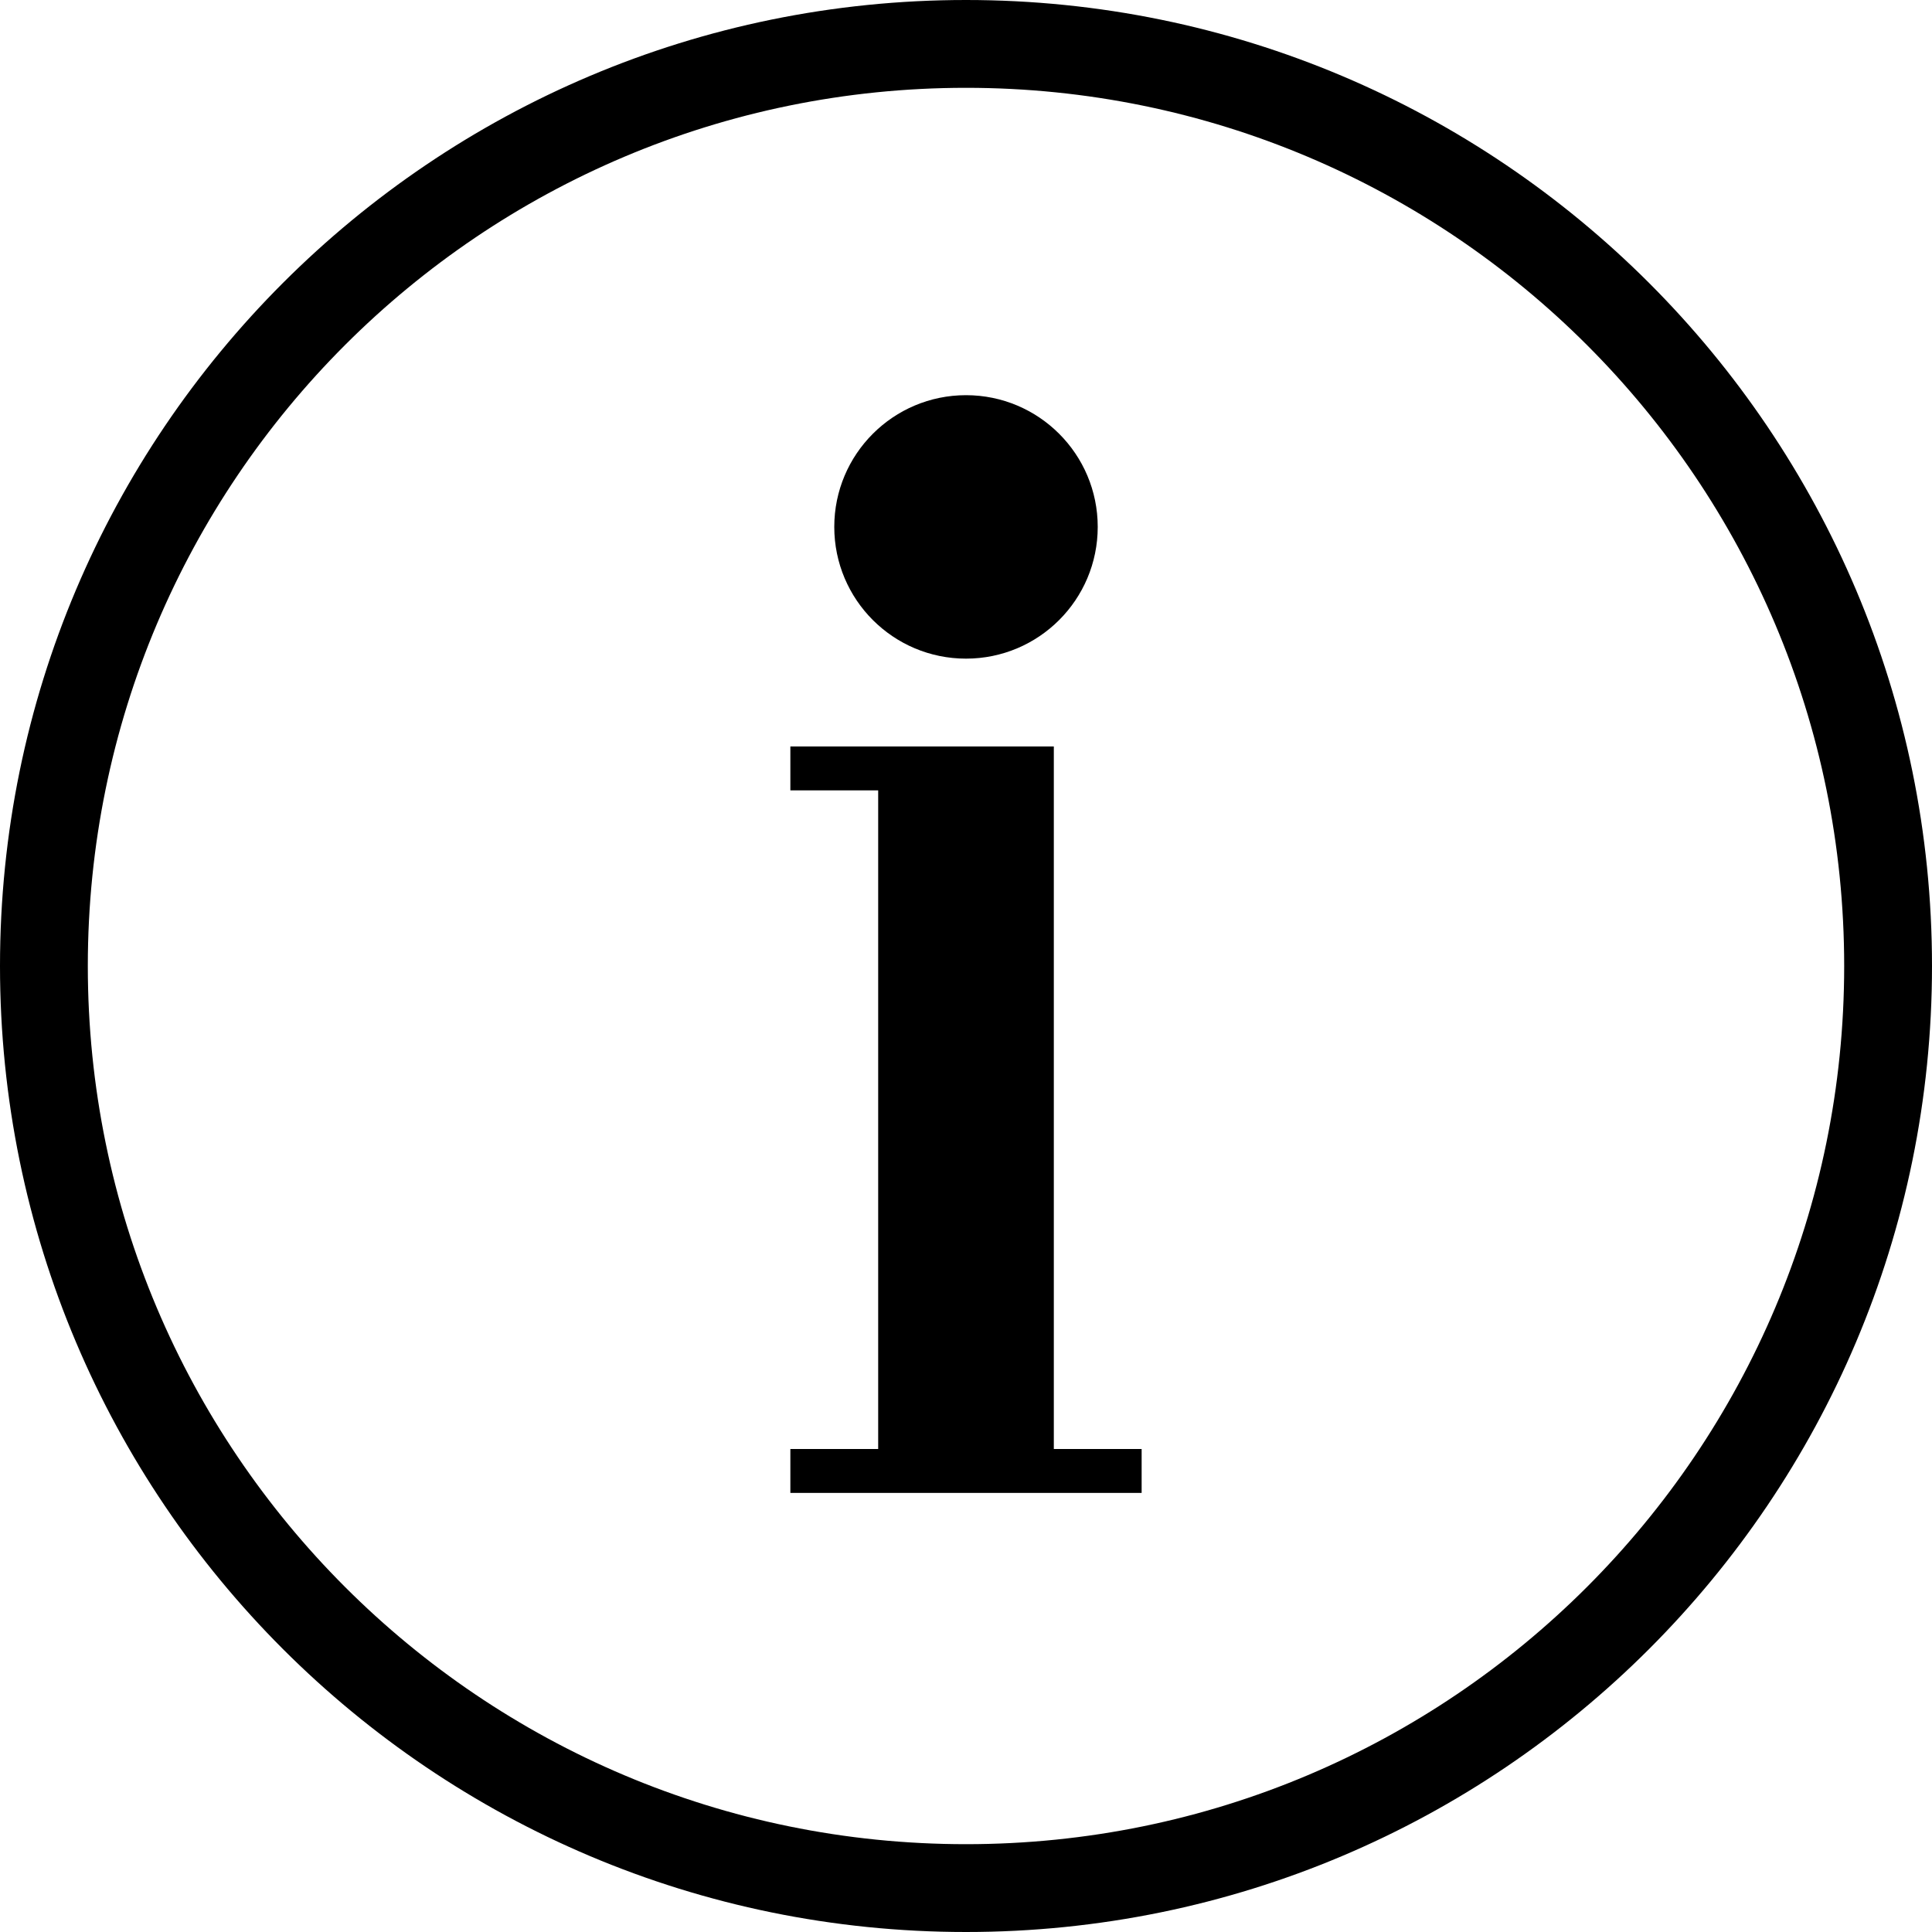
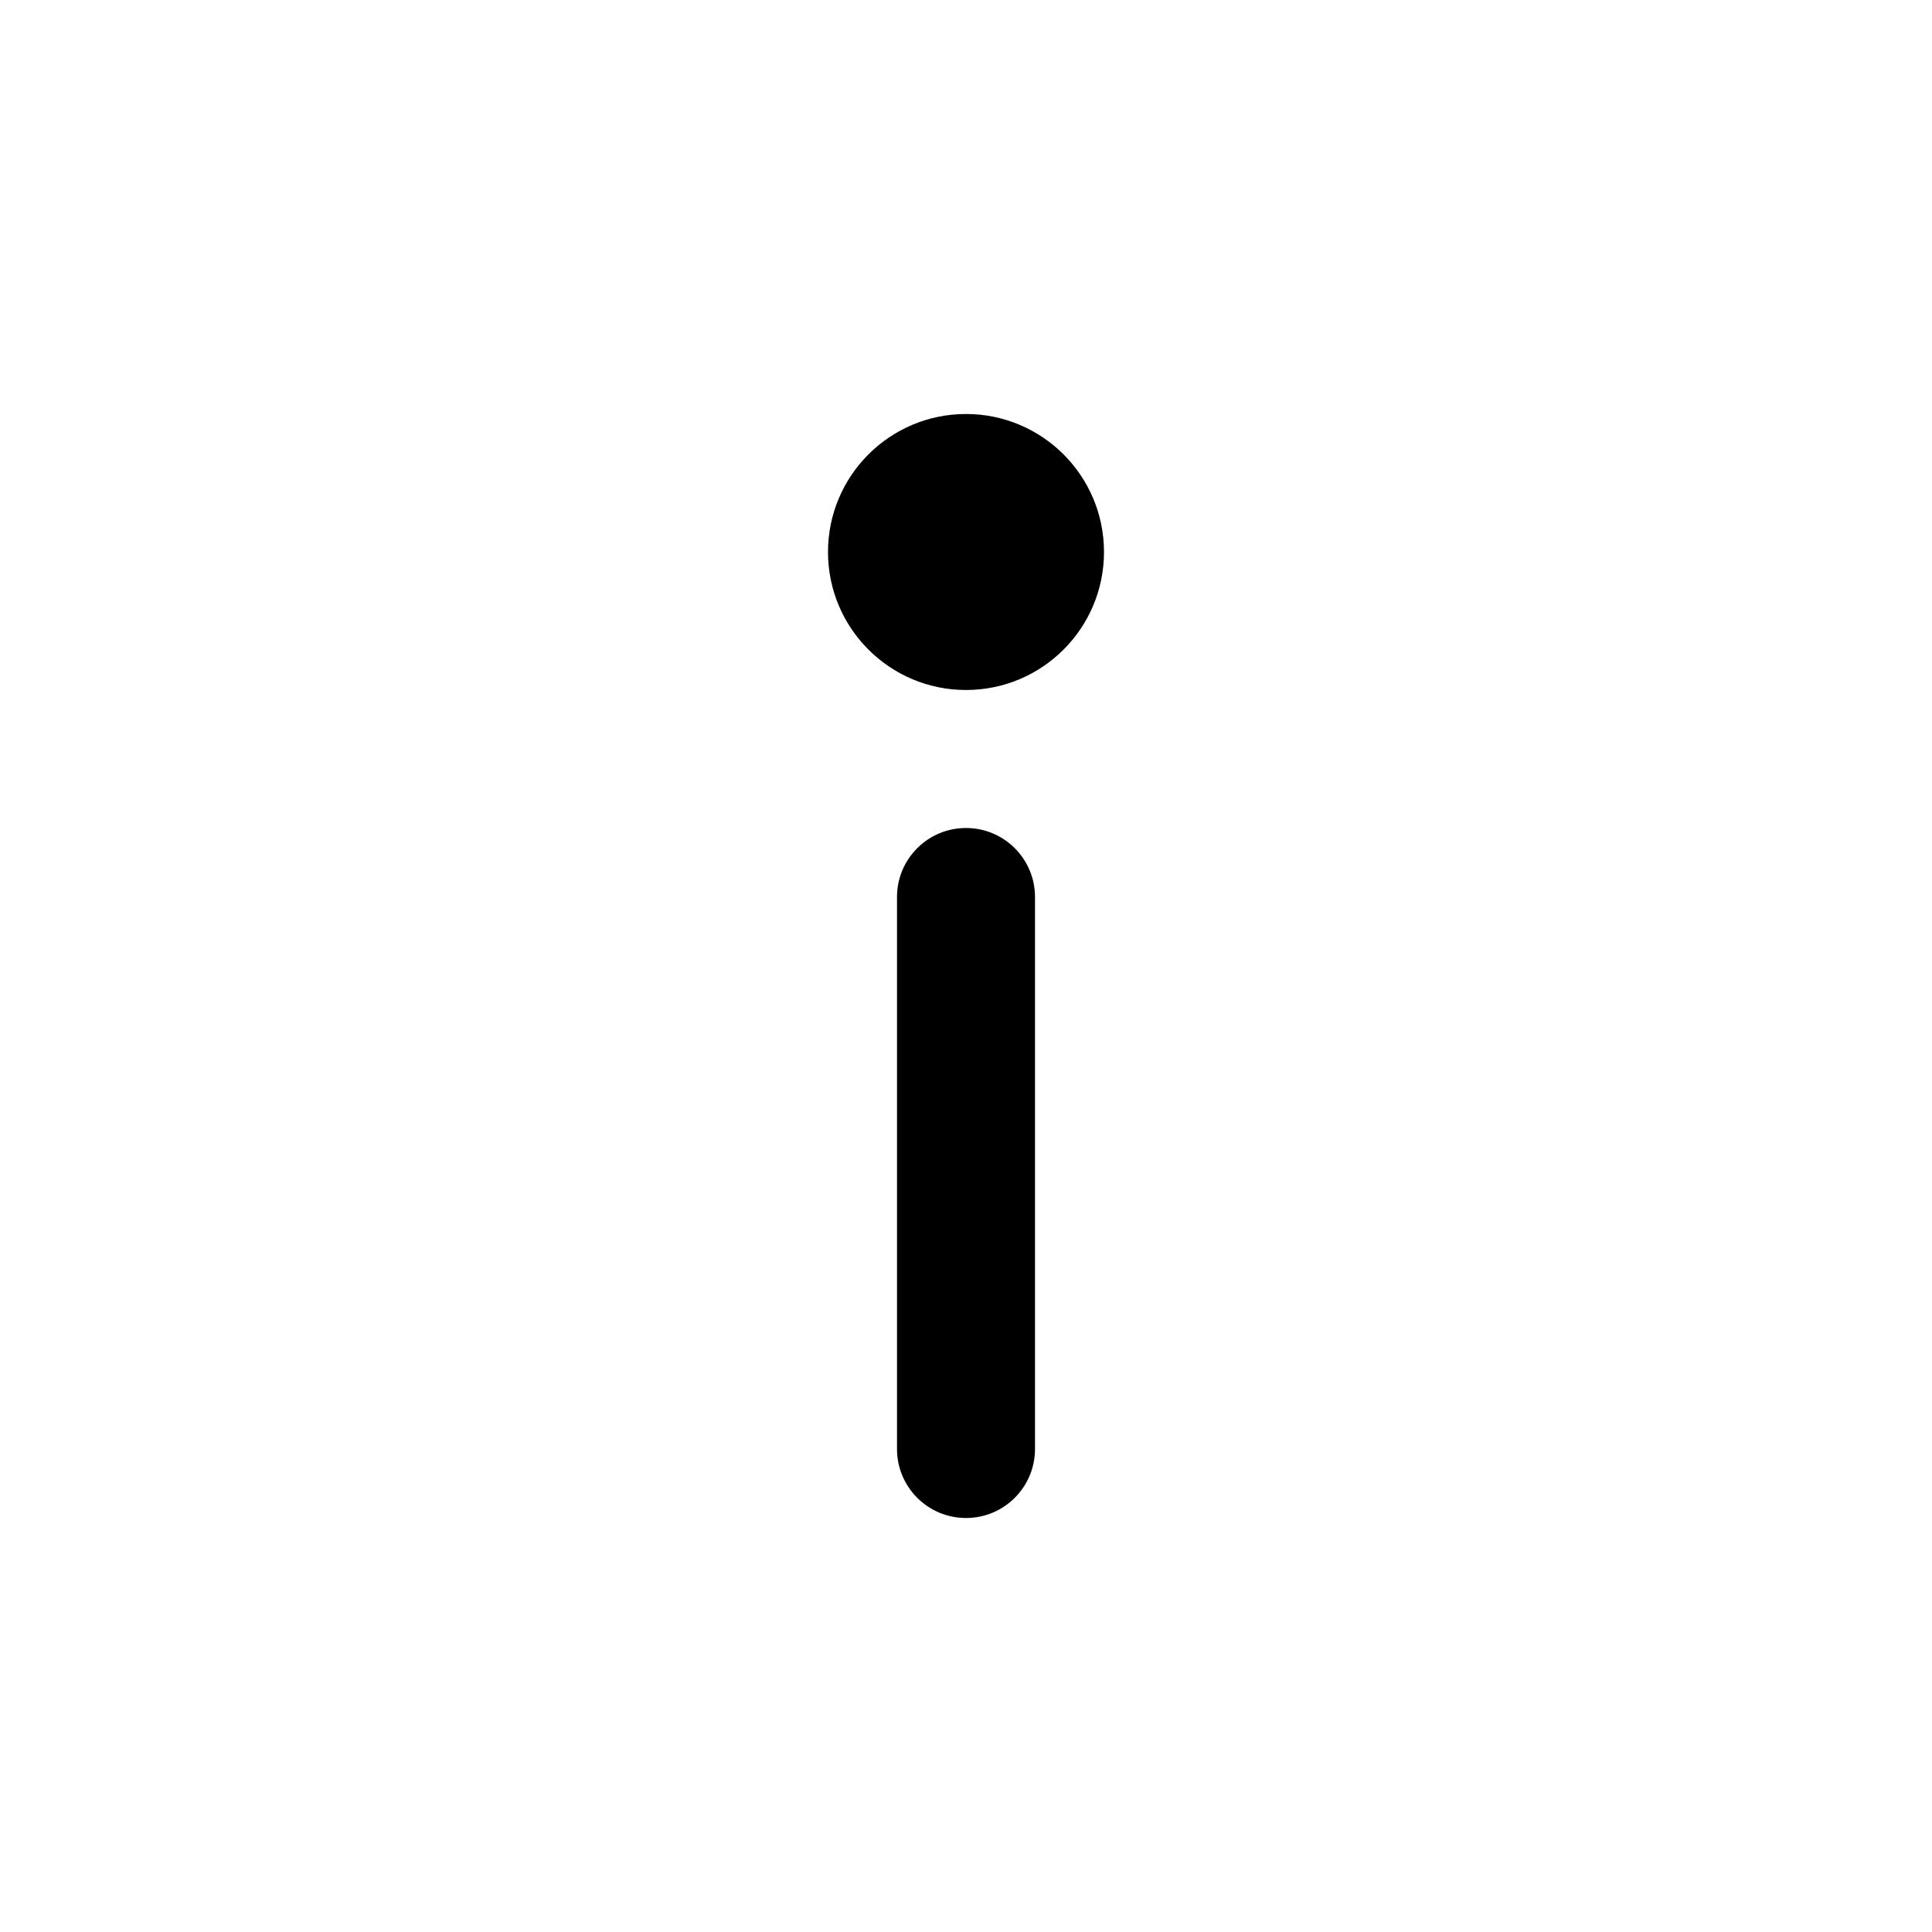
- <svg xmlns="http://www.w3.org/2000/svg" width="44px" height="44px" viewBox="0 0 44 44" version="1.1">
-   <defs />
+ <svg xmlns="http://www.w3.org/2000/svg" width="56px" height="56px" viewBox="0 0 56 56" version="1.1">
  <g id="Page-1" stroke="none" stroke-width="1" fill="none" fill-rule="evenodd">
-     <g id="info" fill="#000000">
-       <path d="M42,22 C42,10.954 33.046,2 22,2 C10.954,2 2,10.954 2,22 C2,33.046 10.954,42 22,42 C33.046,42 42,33.046 42,22 Z M0,22 C0,9.85 9.85,0 22,0 C34.15,0 44,9.85 44,22 C44,34.15 34.15,44 22,44 C9.85,44 0,34.15 0,22 Z" id="Oval-34" />
-       <circle id="Oval-35" cx="22" cy="12" r="3" />
-       <path d="M20,17 L24,17 L24,33 L20,33 L20,17 L20,17 Z M18,33 L26,33 L26,34 L18,34 L18,33 L18,33 Z M18,17 L20,17 L20,18 L18,18 L18,17 L18,17 Z" id="Rectangle-26" />
+     <g id="info" transform="translate(24, 12)" fill="#000000">
+       <circle id="Oval-35" cx="4" cy="4" r="4" />
+       <path d="M4,12 C5.105,12 6,12.895 6,14 L6,30 C6,31.105 5.105,32 4,32 C2.895,32 2,31.105 2,30 L2,14 C2,12.895 2.895,12 4,12 Z" id="Rectangle-65" />
    </g>
  </g>
</svg>
